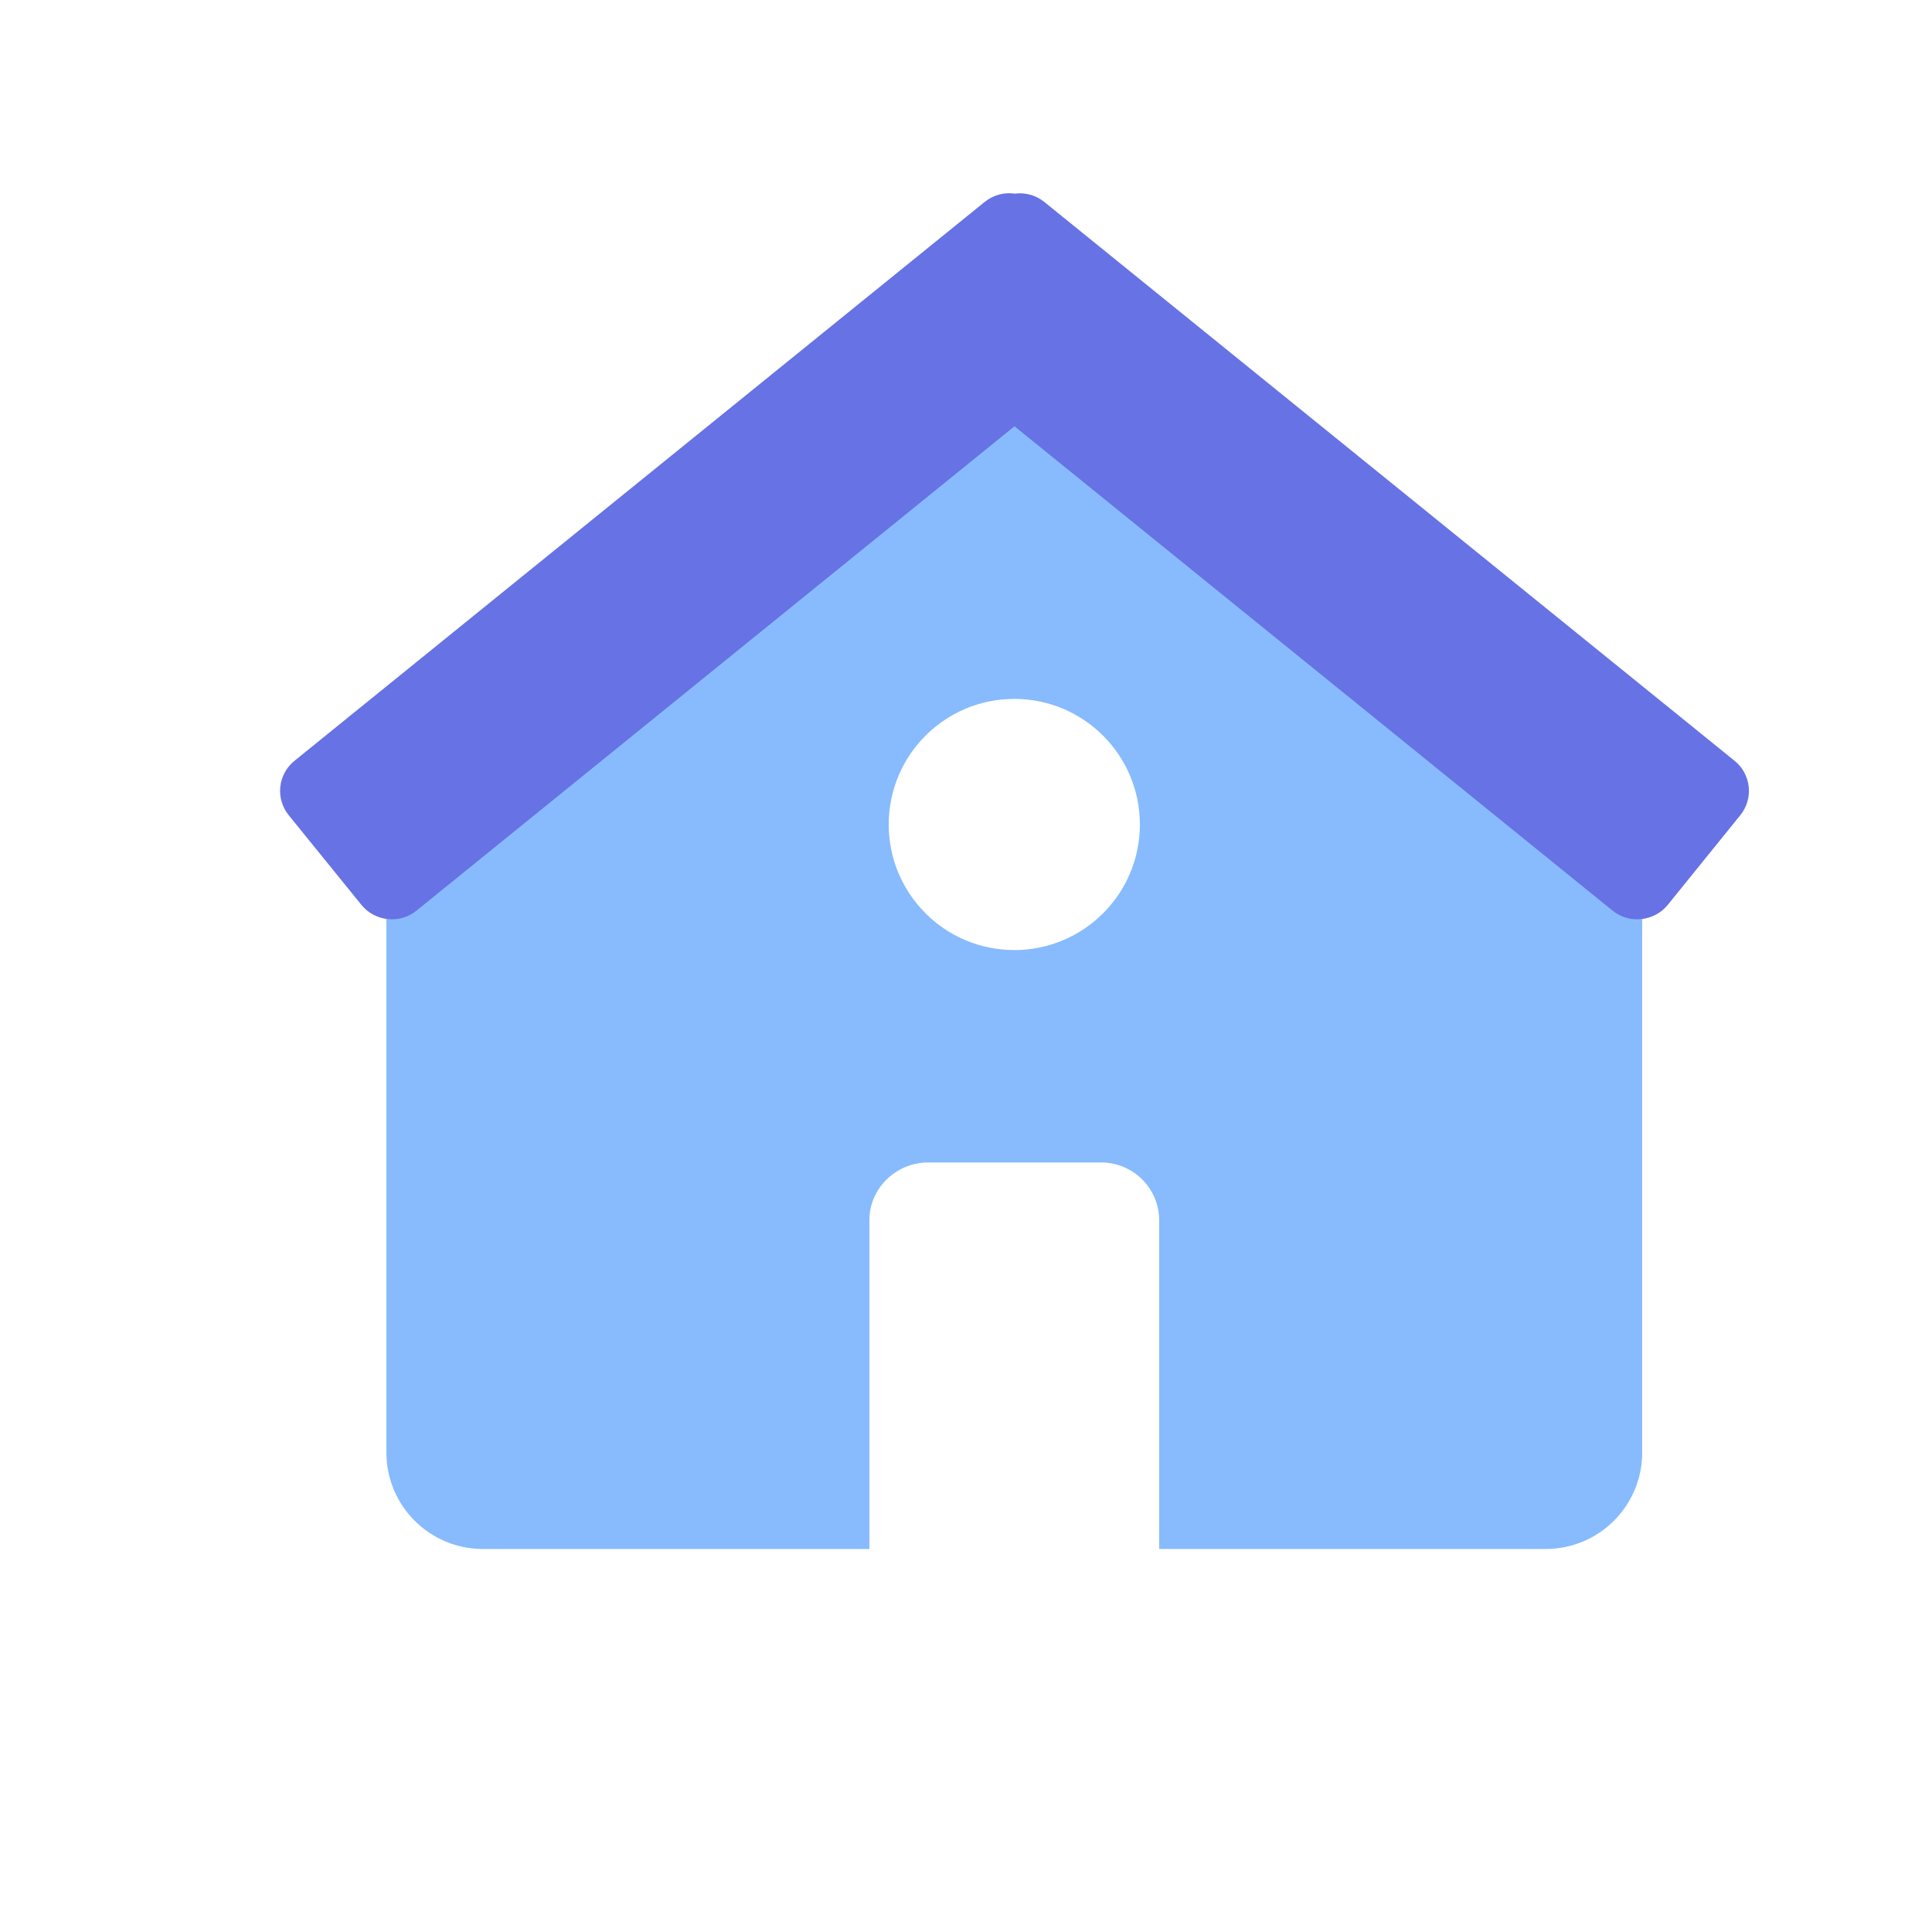
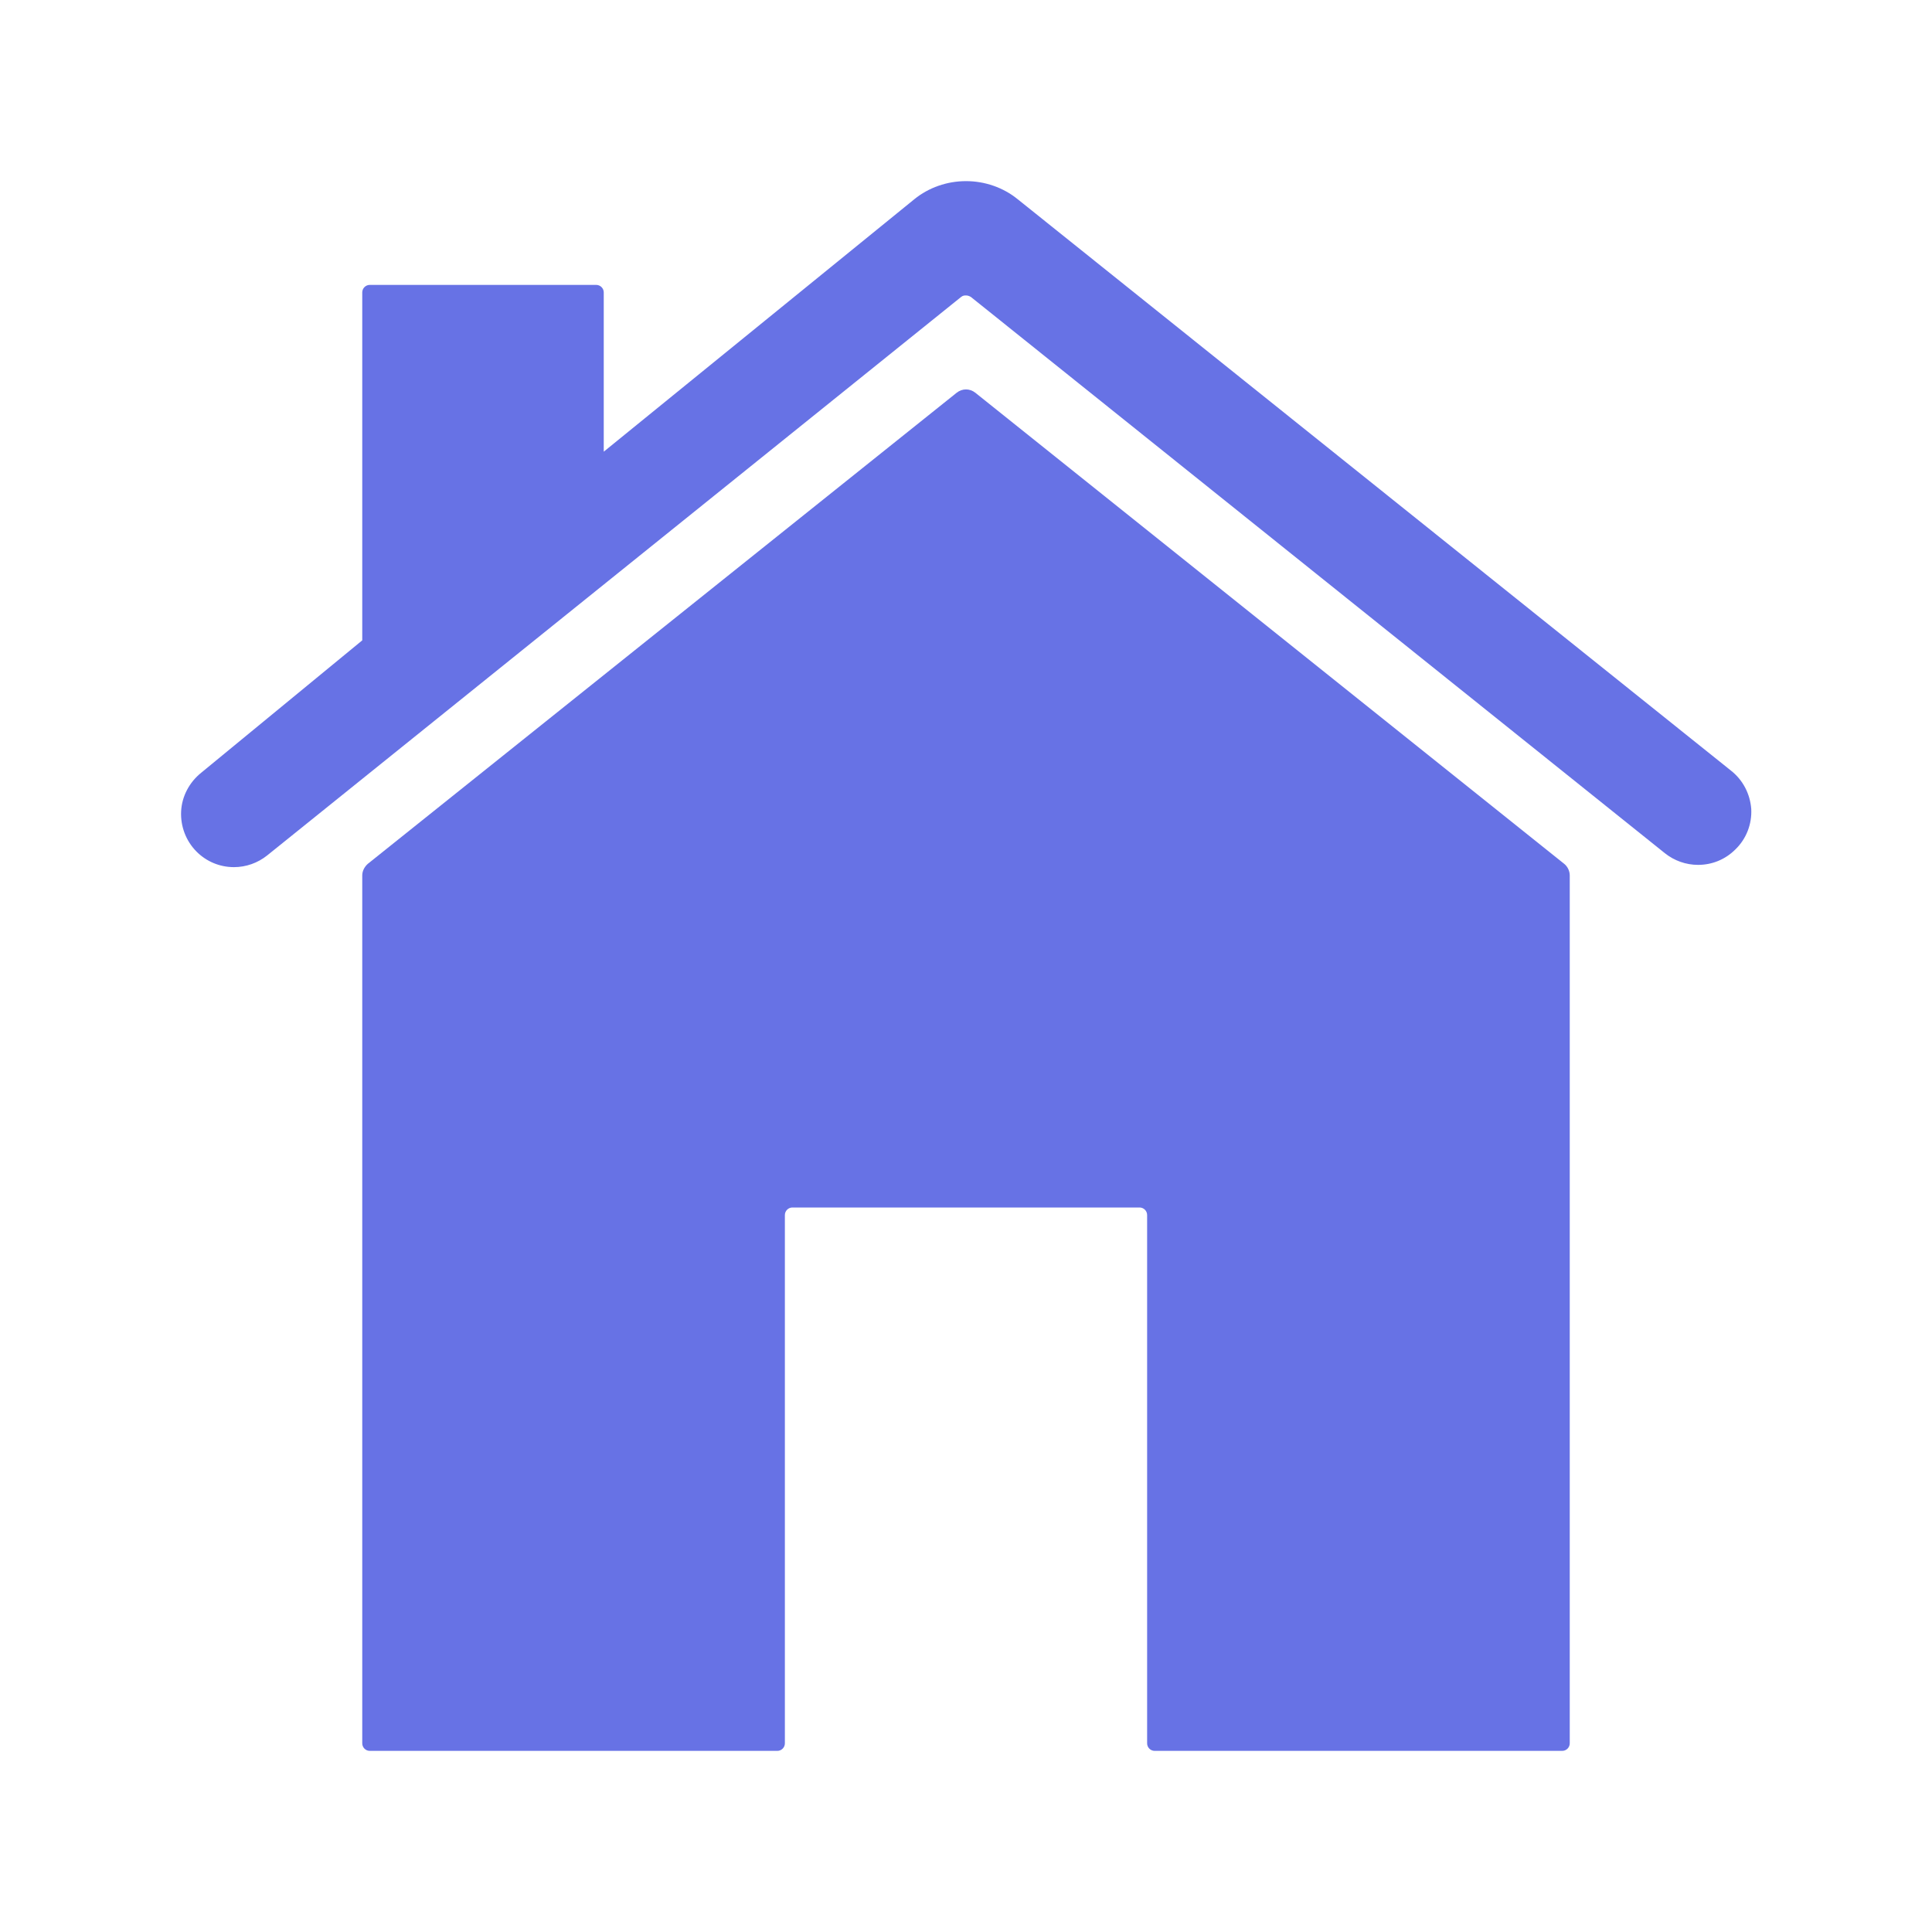
- <svg xmlns="http://www.w3.org/2000/svg" width="20" height="20" viewBox="0 0 20 20">
-   <g fill="none" fill-rule="evenodd">
-     <path fill="#87BBFD" d="M12 16.035h4.001a.998.998 0 0 0 .999-.998V8.032c0-.403-.24-.75-.584-.907L10.52 2.236l-5.96 4.9a.998.998 0 0 0-.56.896v7.005c0 .551.447.998.999.998H9V12.63c0-.33.277-.596.607-.596h1.786a.6.6 0 0 1 .607.596v3.404zm-1.5-6.2a1.3 1.3 0 1 0 0-2.6 1.3 1.3 0 0 0 0 2.6z" />
-     <path fill="#6772E5" d="M10.502 2.004a.403.403 0 0 0-.307.085L3.052 7.873a.4.4 0 0 0-.06.57l.75.925c.138.17.395.2.568.06l6.192-5.015 6.193 5.015c.173.14.43.11.569-.06l.749-.926a.4.4 0 0 0-.06-.569L10.81 2.09a.403.403 0 0 0-.308-.085z" />
-   </g>
+ <svg xmlns="http://www.w3.org/2000/svg" viewBox="0 0 512 512">
+   <path fill="#6772E5" d="M258.5 104.1c-1.5-1.2-3.5-1.2-5 0l-156 124.8c-.9.8-1.5 1.9-1.5 3.1v230c0 1.1.9 2 2 2h108c1.1 0 2-.9 2-2V322c0-1.1.9-2 2-2h92c1.1 0 2 .9 2 2v140c0 1.1.9 2 2 2h108c1.1 0 2-.9 2-2V232c0-1.2-.6-2.4-1.5-3.1l-156-124.8z" />
+   <path fill="#6772E5" d="M458.7 204.2l-189-151.4C265.9 49.7 261 48 256 48s-9.9 1.7-13.7 4.8L160 119.7V77.5c0-1.1-.9-2-2-2H98c-1.1 0-2 .9-2 2v92.2l-42.7 35.1c-3.1 2.5-5.1 6.2-5.3 10.2-.2 4 1.3 7.9 4.1 10.7 2.6 2.6 6.1 4.1 9.9 4.1 3.2 0 6.3-1.1 8.8-3.1l183.9-148c.5-.4.9-.4 1.3-.4s.8.1 1.3.4l183.9 147.4c2.5 2 5.6 3.1 8.8 3.1 3.7 0 7.2-1.4 9.9-4.1 2.9-2.8 4.4-6.7 4.2-10.7-.3-4-2.2-7.7-5.4-10.2z" />
</svg>
